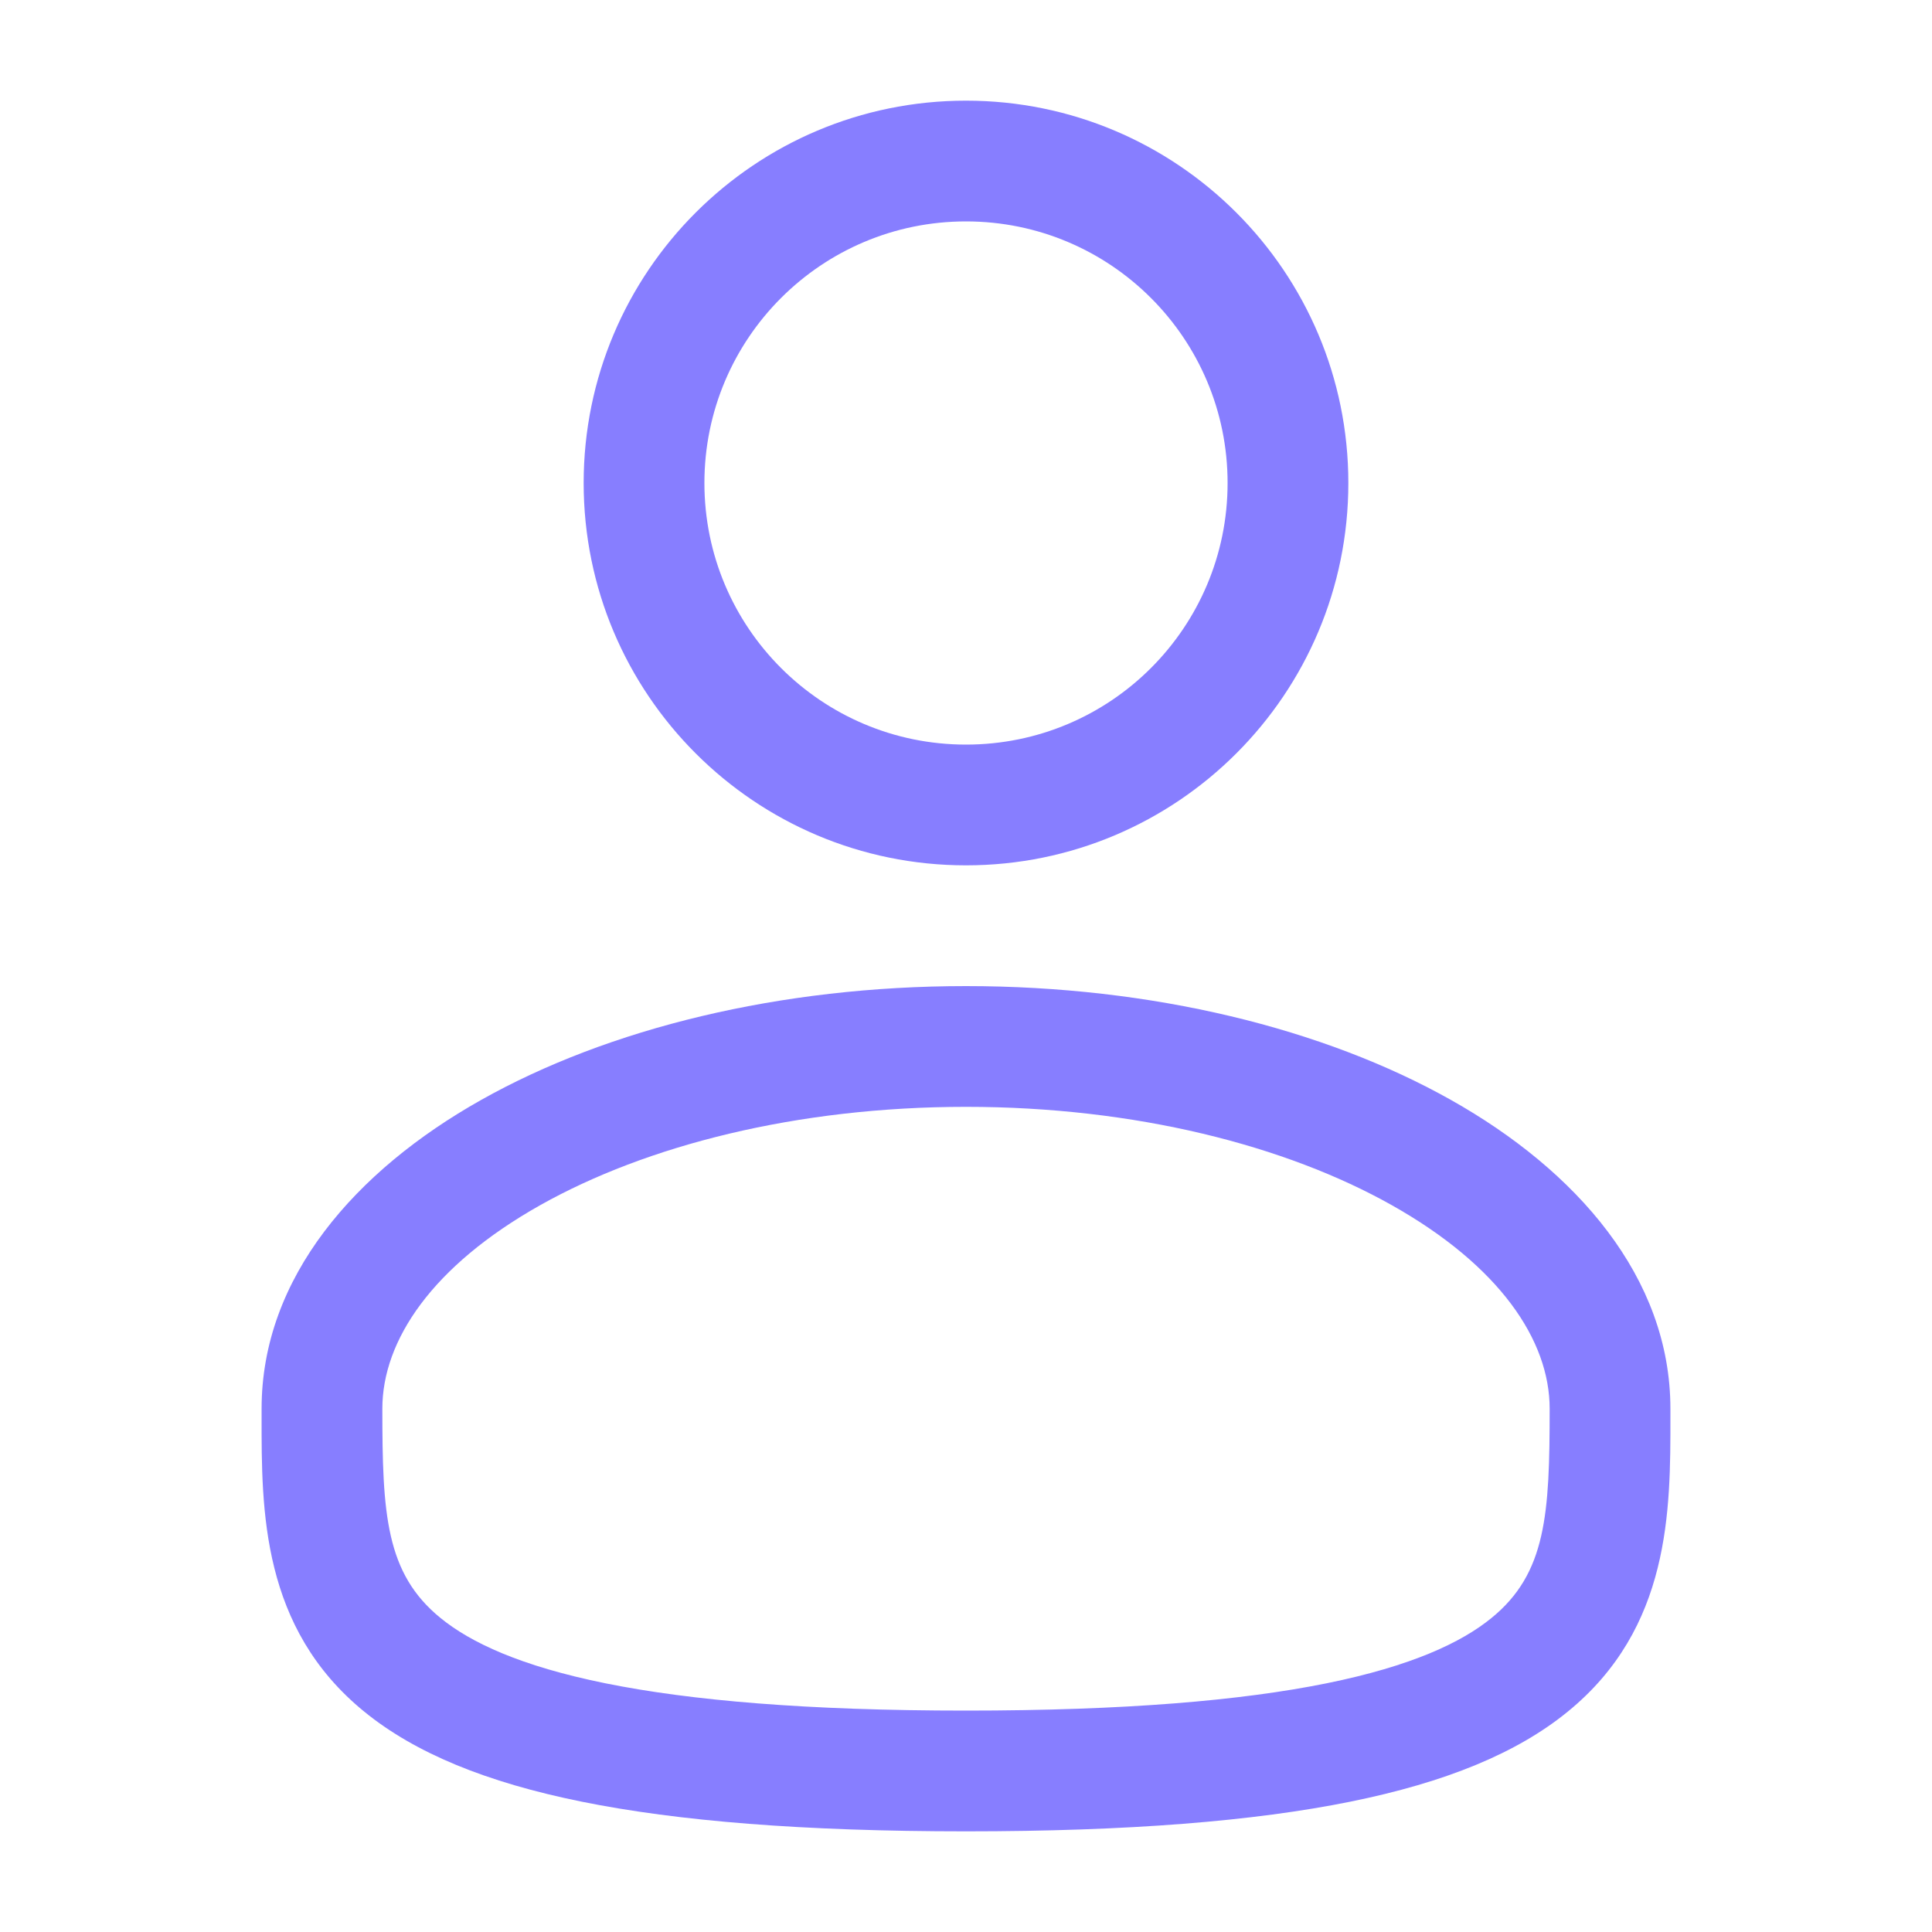
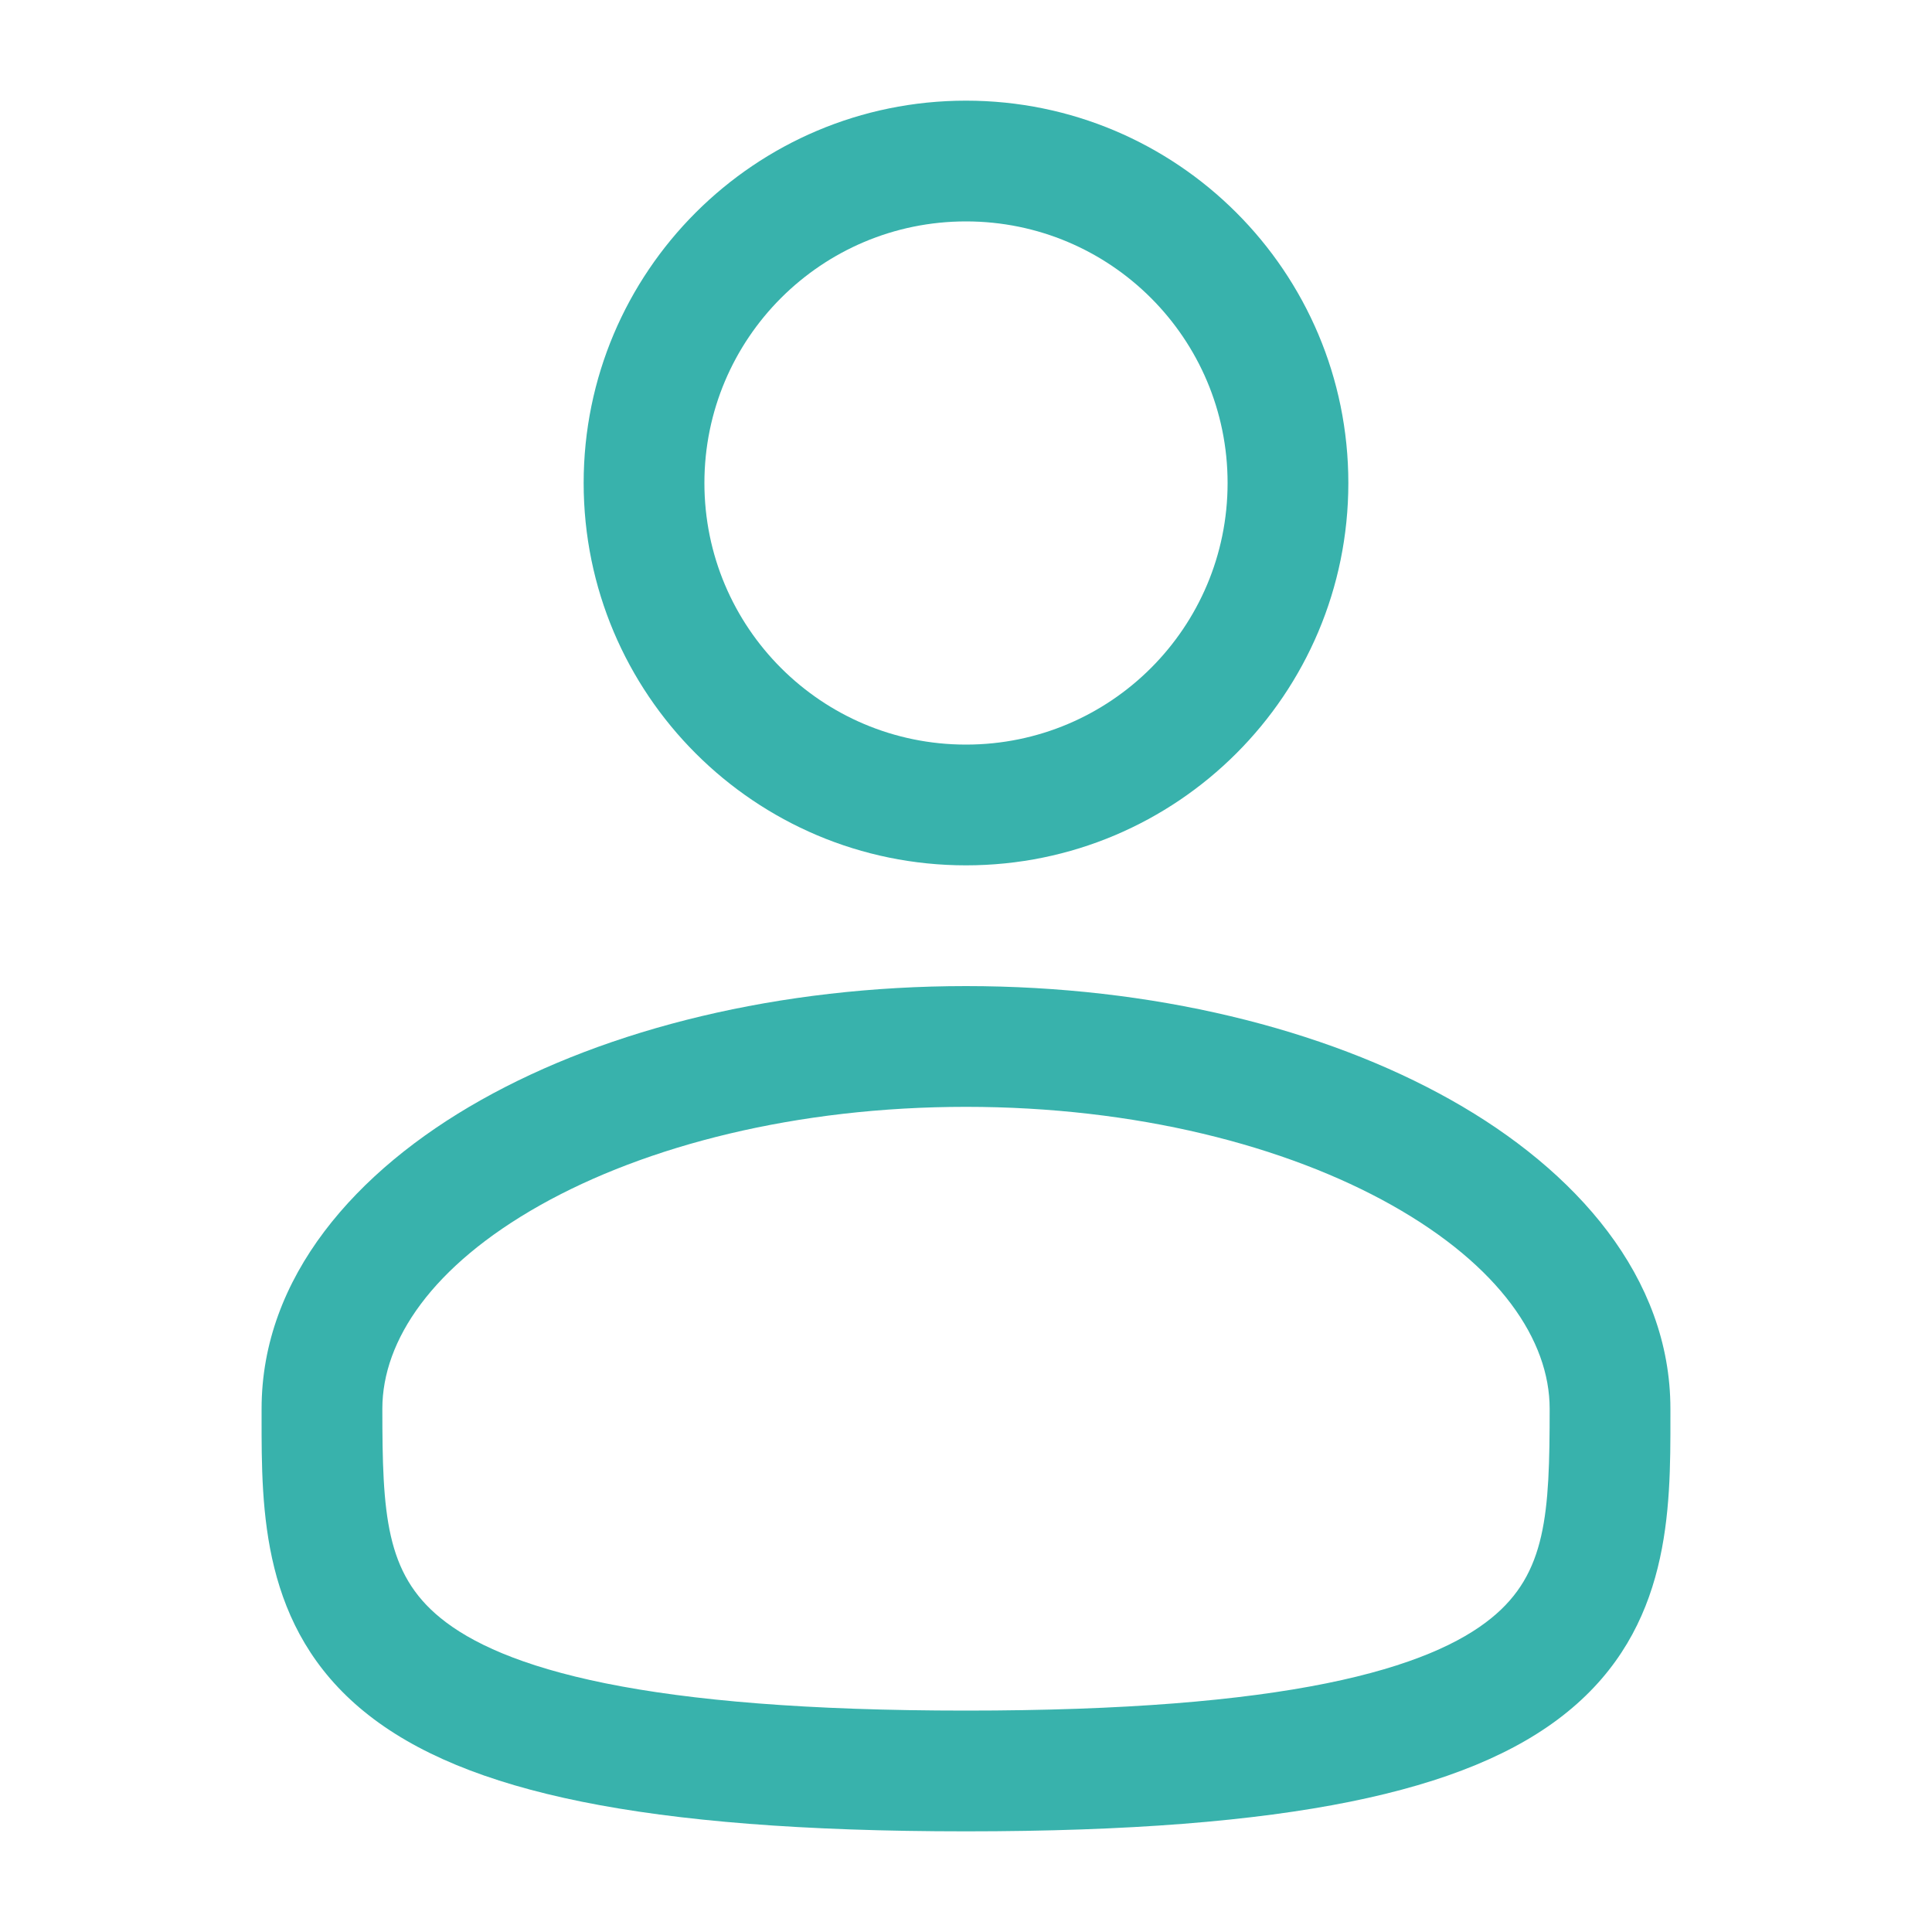
<svg xmlns="http://www.w3.org/2000/svg" width="20" height="20" viewBox="0 0 20 20" fill="none">
-   <path fill-rule="evenodd" clip-rule="evenodd" d="M10 1.042C7.814 1.042 6.042 2.814 6.042 5C6.042 7.186 7.814 8.958 10 8.958C12.186 8.958 13.958 7.186 13.958 5C13.958 2.814 12.186 1.042 10 1.042ZM7.292 5C7.292 3.504 8.504 2.292 10 2.292C11.496 2.292 12.708 3.504 12.708 5C12.708 6.496 11.496 7.708 10 7.708C8.504 7.708 7.292 6.496 7.292 5Z" fill="#877EFF" />
-   <path fill-rule="evenodd" clip-rule="evenodd" d="M10 10.208C8.072 10.208 6.296 10.646 4.98 11.387C3.683 12.116 2.708 13.222 2.708 14.583L2.708 14.668C2.707 15.636 2.706 16.852 3.772 17.72C4.297 18.147 5.03 18.45 6.022 18.651C7.016 18.852 8.312 18.958 10 18.958C11.688 18.958 12.984 18.852 13.978 18.651C14.97 18.45 15.704 18.147 16.228 17.72C17.294 16.852 17.293 15.636 17.292 14.668L17.292 14.583C17.292 13.222 16.317 12.116 15.021 11.387C13.704 10.646 11.928 10.208 10 10.208ZM3.958 14.583C3.958 13.874 4.476 13.104 5.592 12.476C6.689 11.859 8.246 11.458 10 11.458C11.754 11.458 13.311 11.859 14.408 12.476C15.524 13.104 16.042 13.874 16.042 14.583C16.042 15.673 16.008 16.287 15.439 16.75C15.13 17.002 14.614 17.247 13.73 17.426C12.849 17.604 11.645 17.708 10 17.708C8.355 17.708 7.151 17.604 6.27 17.426C5.386 17.247 4.87 17.002 4.561 16.75C3.992 16.287 3.958 15.673 3.958 14.583Z" fill="#877EFF" />
+   <path fill-rule="evenodd" clip-rule="evenodd" d="M10 1.042C7.814 1.042 6.042 2.814 6.042 5C6.042 7.186 7.814 8.958 10 8.958C12.186 8.958 13.958 7.186 13.958 5C13.958 2.814 12.186 1.042 10 1.042ZM7.292 5C7.292 3.504 8.504 2.292 10 2.292C11.496 2.292 12.708 3.504 12.708 5C12.708 6.496 11.496 7.708 10 7.708C8.504 7.708 7.292 6.496 7.292 5Z" fill="#38B2AC" />
+   <path fill-rule="evenodd" clip-rule="evenodd" d="M10 10.208C8.072 10.208 6.296 10.646 4.98 11.387C3.683 12.116 2.708 13.222 2.708 14.583L2.708 14.668C2.707 15.636 2.706 16.852 3.772 17.72C4.297 18.147 5.03 18.45 6.022 18.651C7.016 18.852 8.312 18.958 10 18.958C11.688 18.958 12.984 18.852 13.978 18.651C14.97 18.45 15.704 18.147 16.228 17.72C17.294 16.852 17.293 15.636 17.292 14.668L17.292 14.583C17.292 13.222 16.317 12.116 15.021 11.387C13.704 10.646 11.928 10.208 10 10.208ZM3.958 14.583C3.958 13.874 4.476 13.104 5.592 12.476C6.689 11.859 8.246 11.458 10 11.458C11.754 11.458 13.311 11.859 14.408 12.476C15.524 13.104 16.042 13.874 16.042 14.583C16.042 15.673 16.008 16.287 15.439 16.75C15.13 17.002 14.614 17.247 13.73 17.426C12.849 17.604 11.645 17.708 10 17.708C8.355 17.708 7.151 17.604 6.27 17.426C5.386 17.247 4.87 17.002 4.561 16.75C3.992 16.287 3.958 15.673 3.958 14.583Z" fill="#38B2AC" />
</svg>
